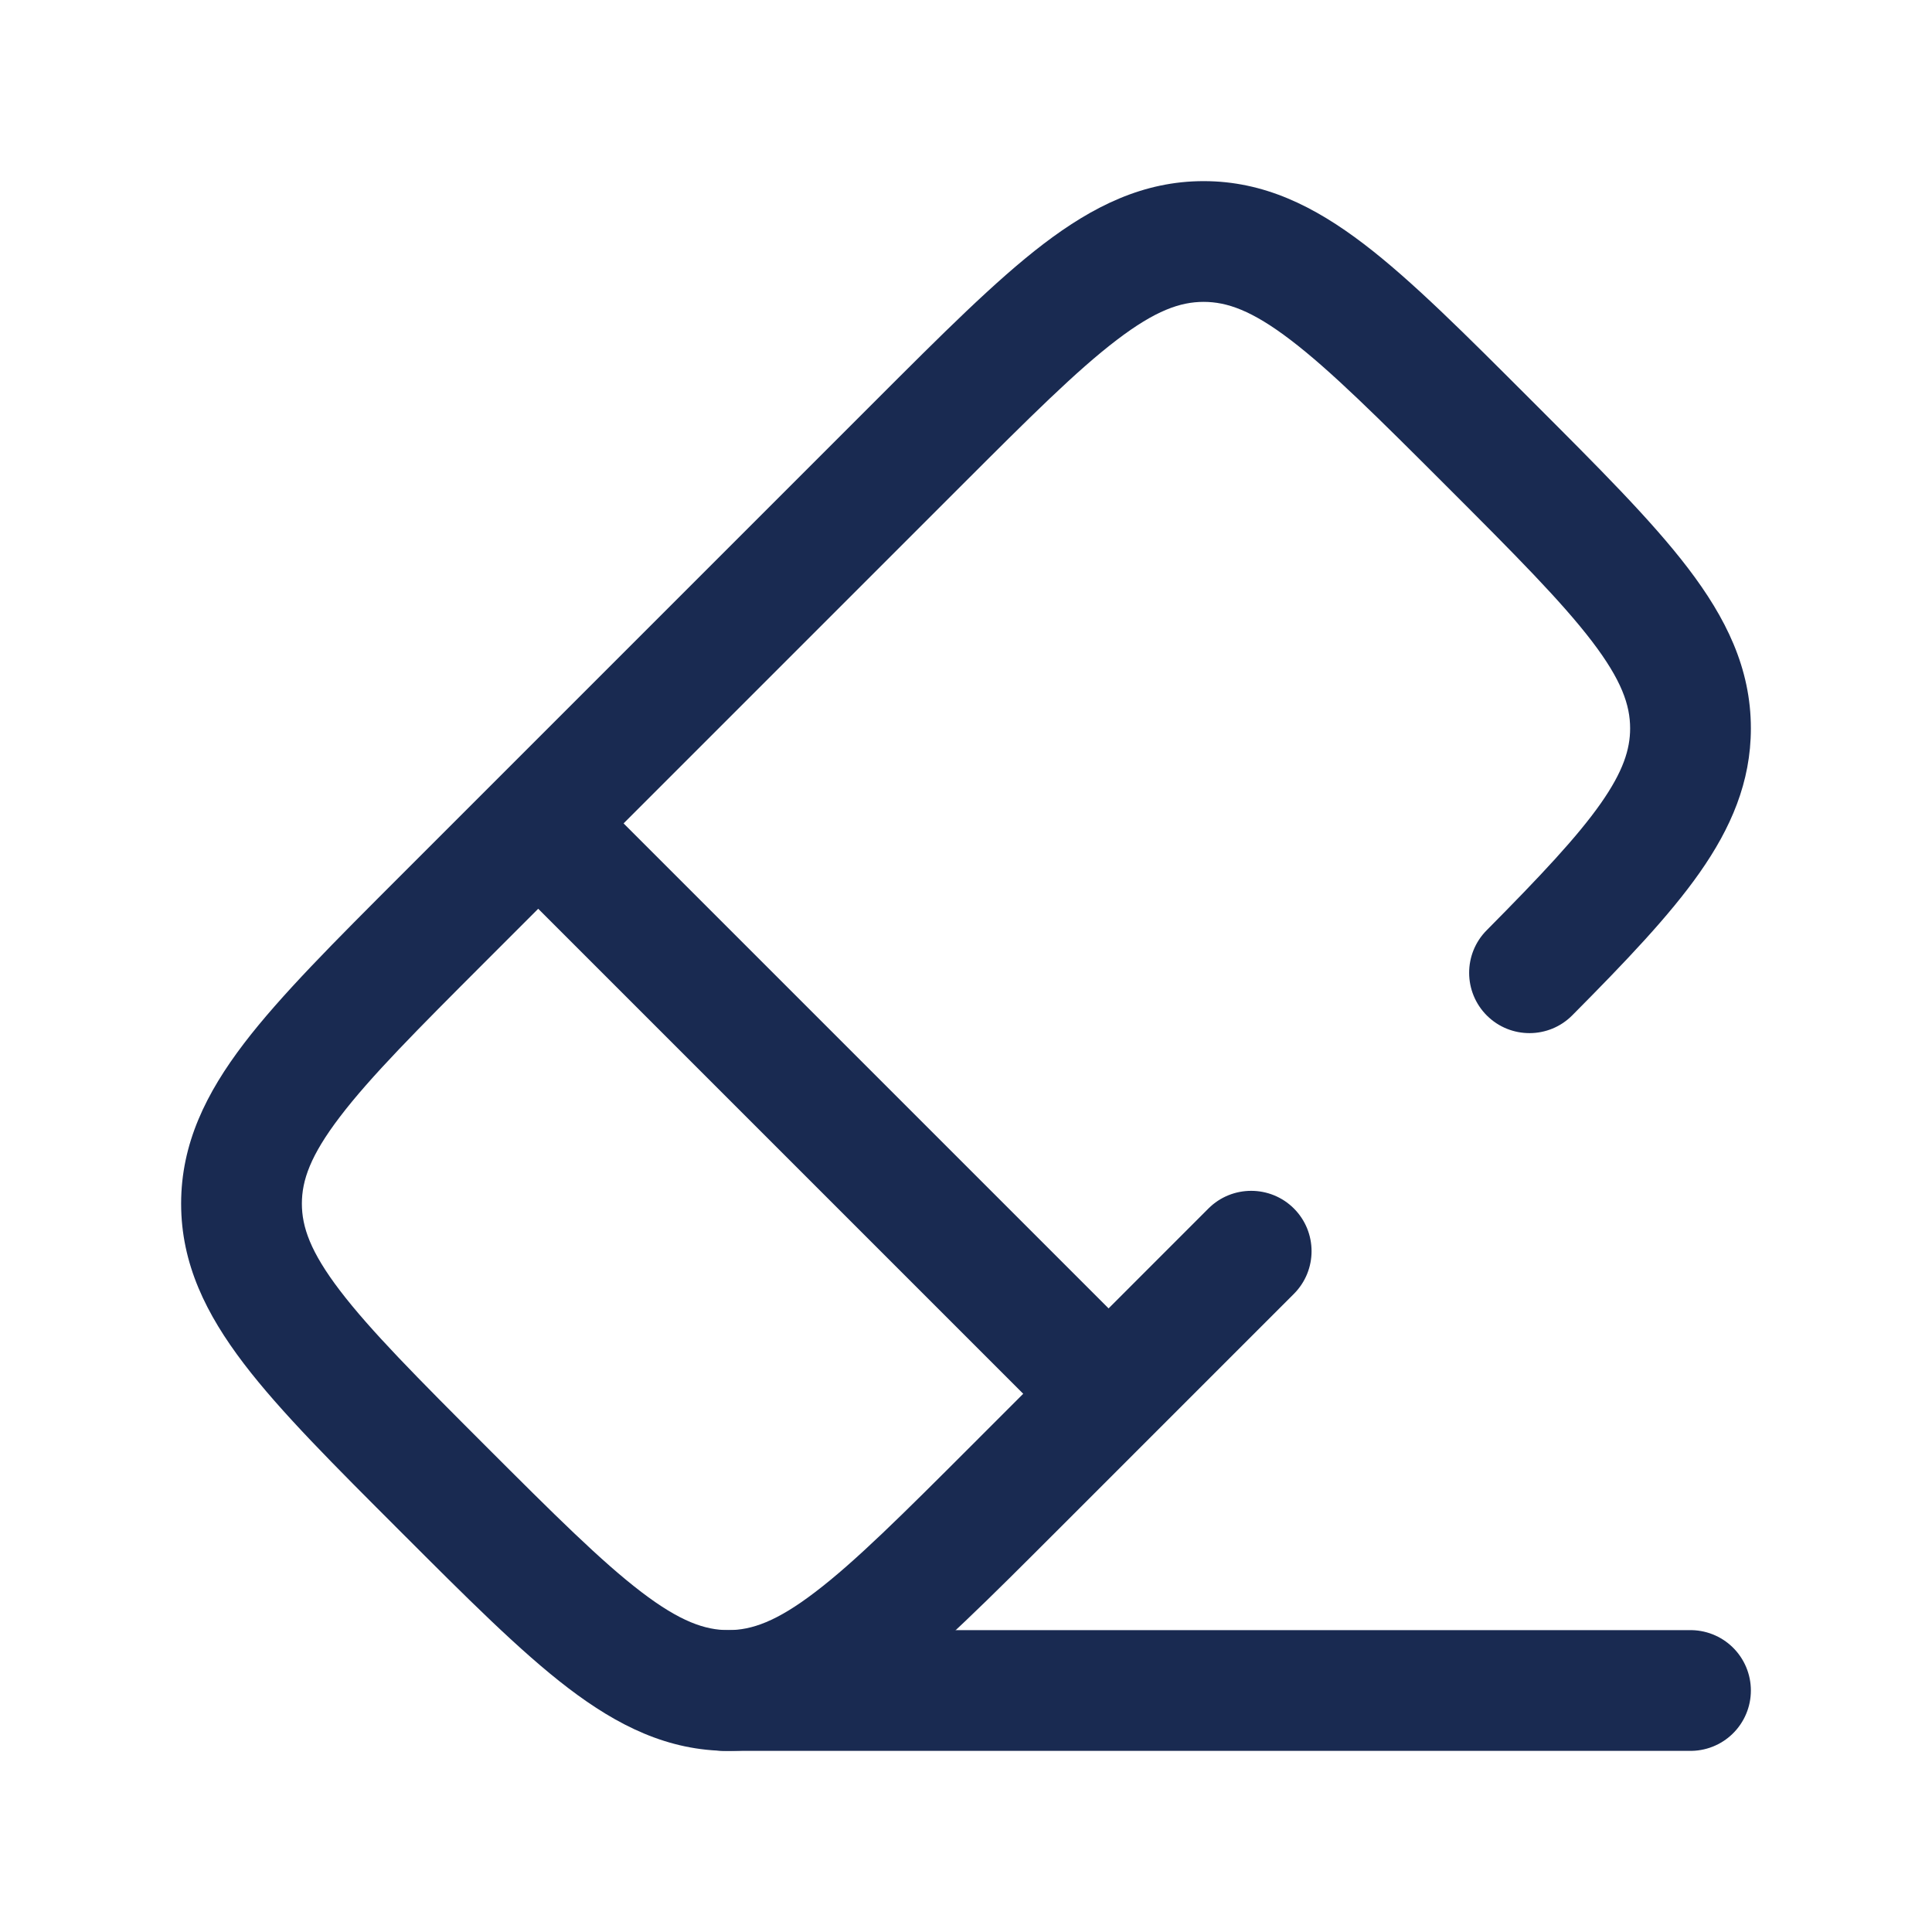
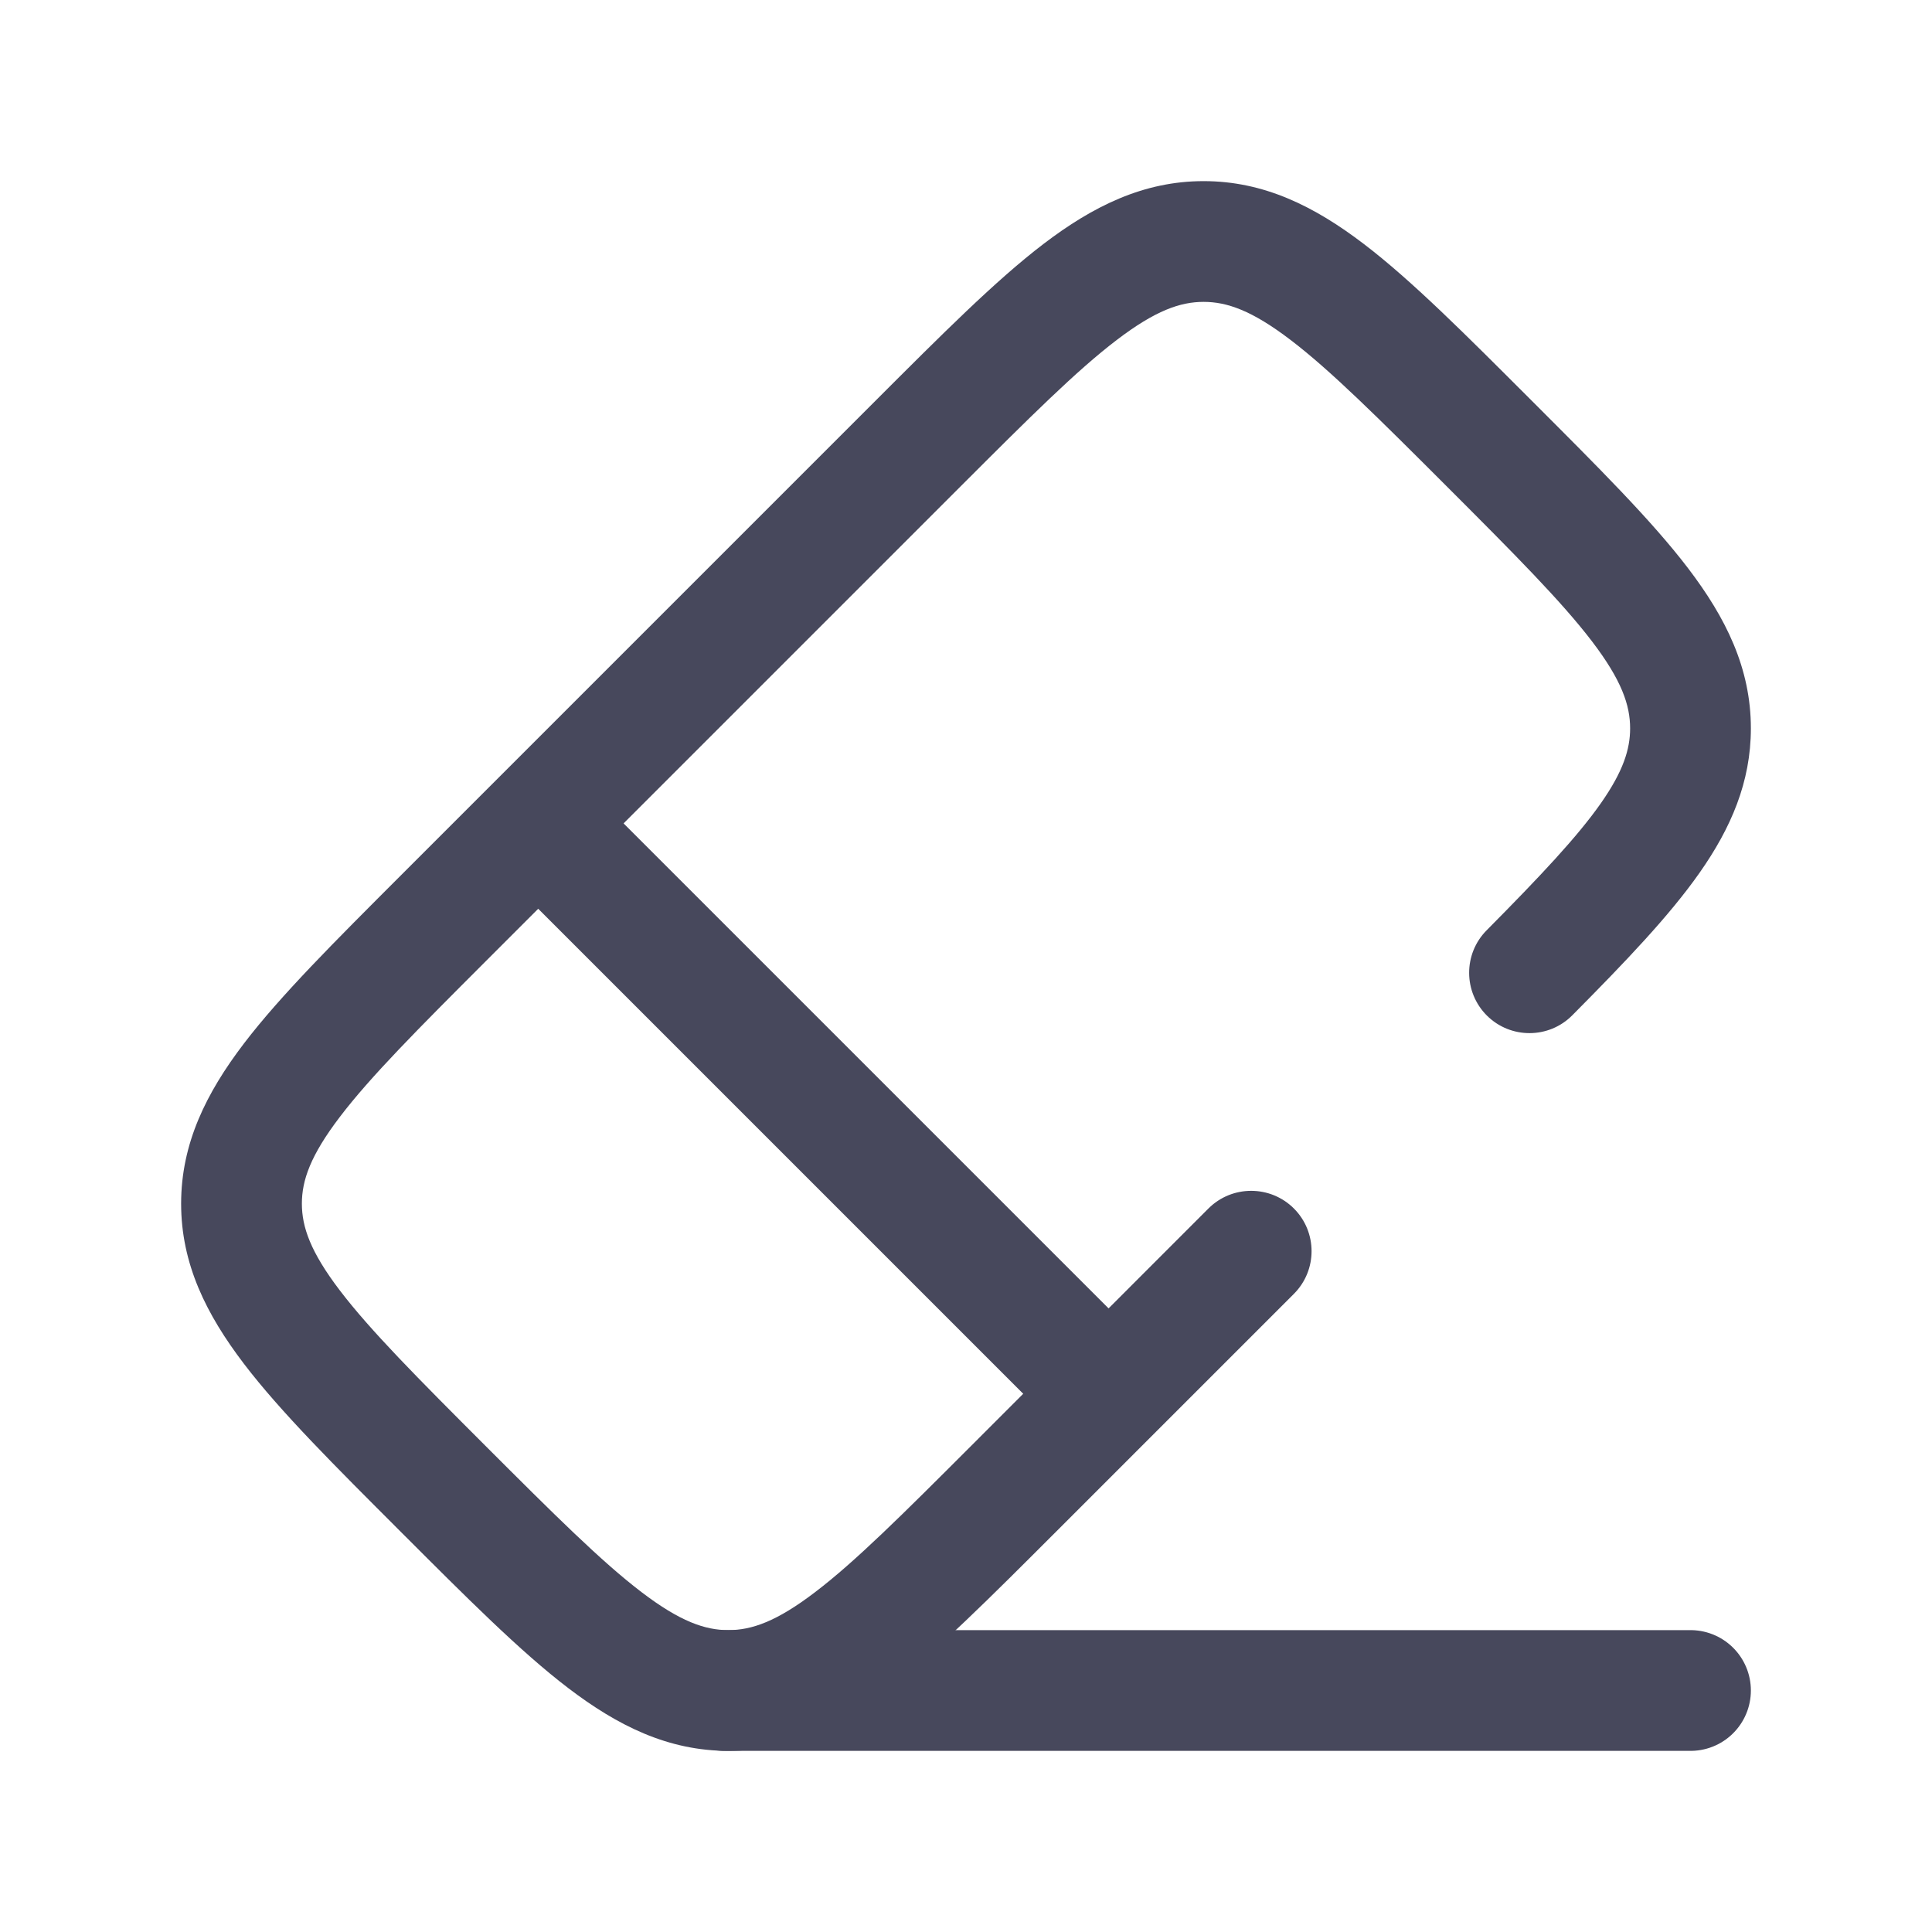
<svg xmlns="http://www.w3.org/2000/svg" width="800px" height="800px" viewBox="0 0 24 24" fill="none">
-   <path d="M5.505 11.41L6.035 11.94L5.505 11.41ZM3 14.952H2.25H3ZM12.59 18.495L12.06 17.965L12.59 18.495ZM9.048 21V21.75V21ZM11.41 5.505L10.879 4.975L11.41 5.505ZM13.241 17.844C13.534 18.137 14.009 18.137 14.302 17.844C14.595 17.552 14.595 17.077 14.302 16.784L13.241 17.844ZM7.216 9.698C6.923 9.405 6.449 9.405 6.156 9.698C5.863 9.991 5.863 10.466 6.156 10.759L7.216 9.698ZM16.073 16.073C16.366 15.78 16.366 15.305 16.073 15.012C15.78 14.72 15.305 14.72 15.012 15.012L16.073 16.073ZM18.468 11.556C18.176 11.85 18.178 12.325 18.472 12.617C18.766 12.908 19.241 12.906 19.532 12.612L18.468 11.556ZM6.035 11.94L11.94 6.035L10.879 4.975L4.975 10.879L6.035 11.94ZM6.035 17.965C5.185 17.115 4.602 16.529 4.223 16.032C3.856 15.551 3.75 15.241 3.75 14.952H2.25C2.25 15.701 2.562 16.327 3.03 16.941C3.485 17.538 4.155 18.205 4.975 19.025L6.035 17.965ZM4.975 10.879C4.155 11.699 3.485 12.367 3.03 12.963C2.562 13.577 2.25 14.204 2.25 14.952H3.75C3.75 14.663 3.856 14.354 4.223 13.873C4.602 13.375 5.185 12.79 6.035 11.94L4.975 10.879ZM12.06 17.965C11.21 18.815 10.625 19.398 10.127 19.777C9.647 20.144 9.337 20.25 9.048 20.25V21.75C9.796 21.75 10.423 21.438 11.037 20.97C11.633 20.515 12.301 19.845 13.121 19.025L12.06 17.965ZM4.975 19.025C5.795 19.845 6.462 20.515 7.059 20.97C7.673 21.438 8.299 21.75 9.048 21.75V20.25C8.759 20.25 8.449 20.144 7.968 19.777C7.471 19.398 6.885 18.815 6.035 17.965L4.975 19.025ZM17.965 6.035C18.815 6.885 19.398 7.471 19.777 7.968C20.144 8.449 20.25 8.759 20.25 9.048H21.75C21.75 8.299 21.438 7.673 20.97 7.059C20.515 6.462 19.845 5.795 19.025 4.975L17.965 6.035ZM19.025 4.975C18.205 4.155 17.538 3.485 16.941 3.03C16.327 2.562 15.701 2.25 14.952 2.25V3.75C15.241 3.75 15.551 3.856 16.032 4.223C16.529 4.602 17.115 5.185 17.965 6.035L19.025 4.975ZM11.94 6.035C12.79 5.185 13.375 4.602 13.873 4.223C14.354 3.856 14.663 3.75 14.952 3.75V2.25C14.204 2.25 13.577 2.562 12.963 3.03C12.367 3.485 11.699 4.155 10.879 4.975L11.94 6.035ZM14.302 16.784L7.216 9.698L6.156 10.759L13.241 17.844L14.302 16.784ZM15.012 15.012L12.06 17.965L13.121 19.025L16.073 16.073L15.012 15.012ZM19.532 12.612C20.193 11.946 20.738 11.376 21.114 10.84C21.502 10.287 21.75 9.715 21.75 9.048H20.25C20.25 9.308 20.164 9.582 19.886 9.979C19.595 10.394 19.14 10.878 18.468 11.556L19.532 12.612Z" fill="#192A51" />
-   <path d="M9 21H21" stroke="#192A51" stroke-width="1.5" stroke-linecap="round" />
+   <path d="M5.505 11.41L6.035 11.94L5.505 11.41ZM3 14.952H2.25H3ZM12.59 18.495L12.06 17.965L12.59 18.495ZM9.048 21V21.75V21ZM11.41 5.505L10.879 4.975L11.41 5.505ZM13.241 17.844C13.534 18.137 14.009 18.137 14.302 17.844C14.595 17.552 14.595 17.077 14.302 16.784L13.241 17.844ZM7.216 9.698C6.923 9.405 6.449 9.405 6.156 9.698C5.863 9.991 5.863 10.466 6.156 10.759L7.216 9.698ZM16.073 16.073C16.366 15.78 16.366 15.305 16.073 15.012C15.78 14.72 15.305 14.72 15.012 15.012L16.073 16.073ZM18.468 11.556C18.176 11.85 18.178 12.325 18.472 12.617C18.766 12.908 19.241 12.906 19.532 12.612L18.468 11.556ZM6.035 11.94L11.94 6.035L10.879 4.975L4.975 10.879L6.035 11.94ZM6.035 17.965C5.185 17.115 4.602 16.529 4.223 16.032C3.856 15.551 3.75 15.241 3.75 14.952H2.25C2.25 15.701 2.562 16.327 3.03 16.941C3.485 17.538 4.155 18.205 4.975 19.025L6.035 17.965ZM4.975 10.879C4.155 11.699 3.485 12.367 3.03 12.963C2.562 13.577 2.25 14.204 2.25 14.952H3.75C3.75 14.663 3.856 14.354 4.223 13.873C4.602 13.375 5.185 12.79 6.035 11.94L4.975 10.879ZM12.06 17.965C11.21 18.815 10.625 19.398 10.127 19.777C9.647 20.144 9.337 20.25 9.048 20.25V21.75C9.796 21.75 10.423 21.438 11.037 20.97C11.633 20.515 12.301 19.845 13.121 19.025L12.06 17.965ZM4.975 19.025C5.795 19.845 6.462 20.515 7.059 20.97C7.673 21.438 8.299 21.75 9.048 21.75V20.25C8.759 20.25 8.449 20.144 7.968 19.777C7.471 19.398 6.885 18.815 6.035 17.965L4.975 19.025ZM17.965 6.035C18.815 6.885 19.398 7.471 19.777 7.968C20.144 8.449 20.25 8.759 20.25 9.048H21.75C21.75 8.299 21.438 7.673 20.97 7.059C20.515 6.462 19.845 5.795 19.025 4.975L17.965 6.035ZM19.025 4.975C18.205 4.155 17.538 3.485 16.941 3.03C16.327 2.562 15.701 2.25 14.952 2.25V3.75C15.241 3.75 15.551 3.856 16.032 4.223C16.529 4.602 17.115 5.185 17.965 6.035L19.025 4.975ZM11.94 6.035C12.79 5.185 13.375 4.602 13.873 4.223C14.354 3.856 14.663 3.75 14.952 3.75V2.25C14.204 2.25 13.577 2.562 12.963 3.03C12.367 3.485 11.699 4.155 10.879 4.975L11.94 6.035ZM14.302 16.784L7.216 9.698L6.156 10.759L13.241 17.844L14.302 16.784ZM15.012 15.012L12.06 17.965L13.121 19.025L16.073 16.073L15.012 15.012ZM19.532 12.612C20.193 11.946 20.738 11.376 21.114 10.84C21.502 10.287 21.75 9.715 21.75 9.048H20.25C20.25 9.308 20.164 9.582 19.886 9.979C19.595 10.394 19.14 10.878 18.468 11.556L19.532 12.612Z" fill="#47485C" />
+   <path d="M9 21H21" stroke="#47485C" stroke-width="1.5" stroke-linecap="round" />
</svg>
